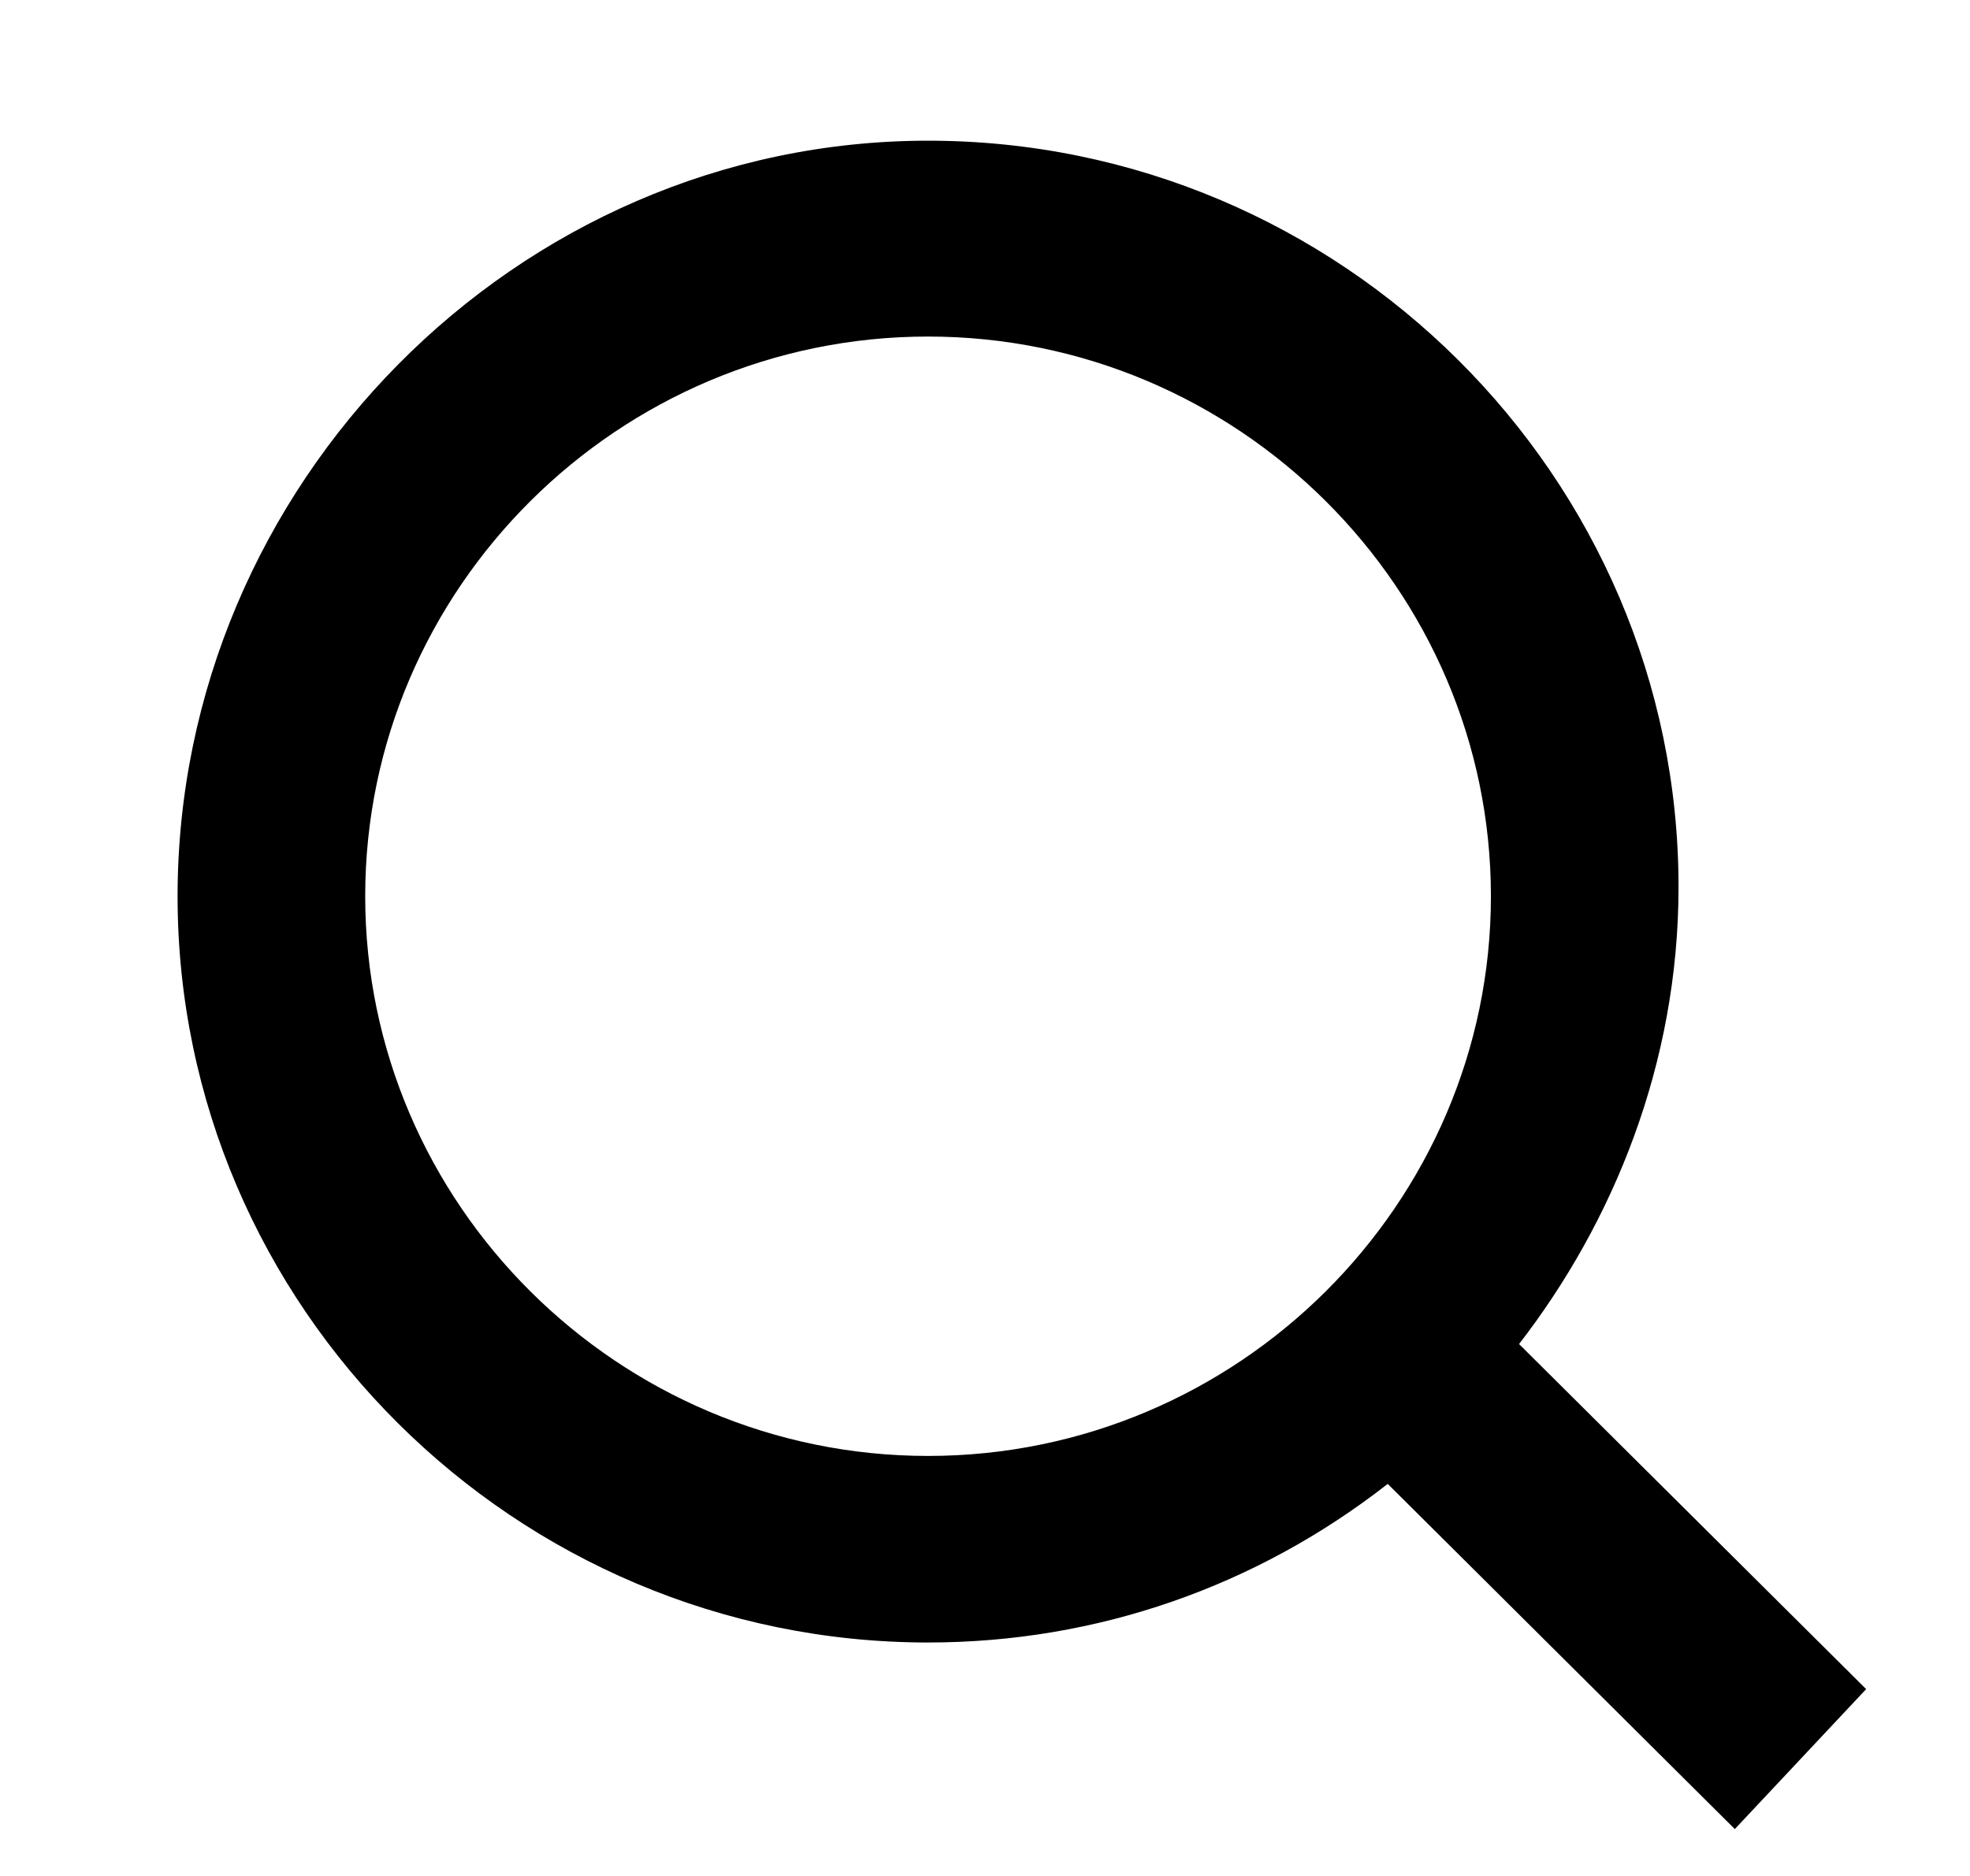
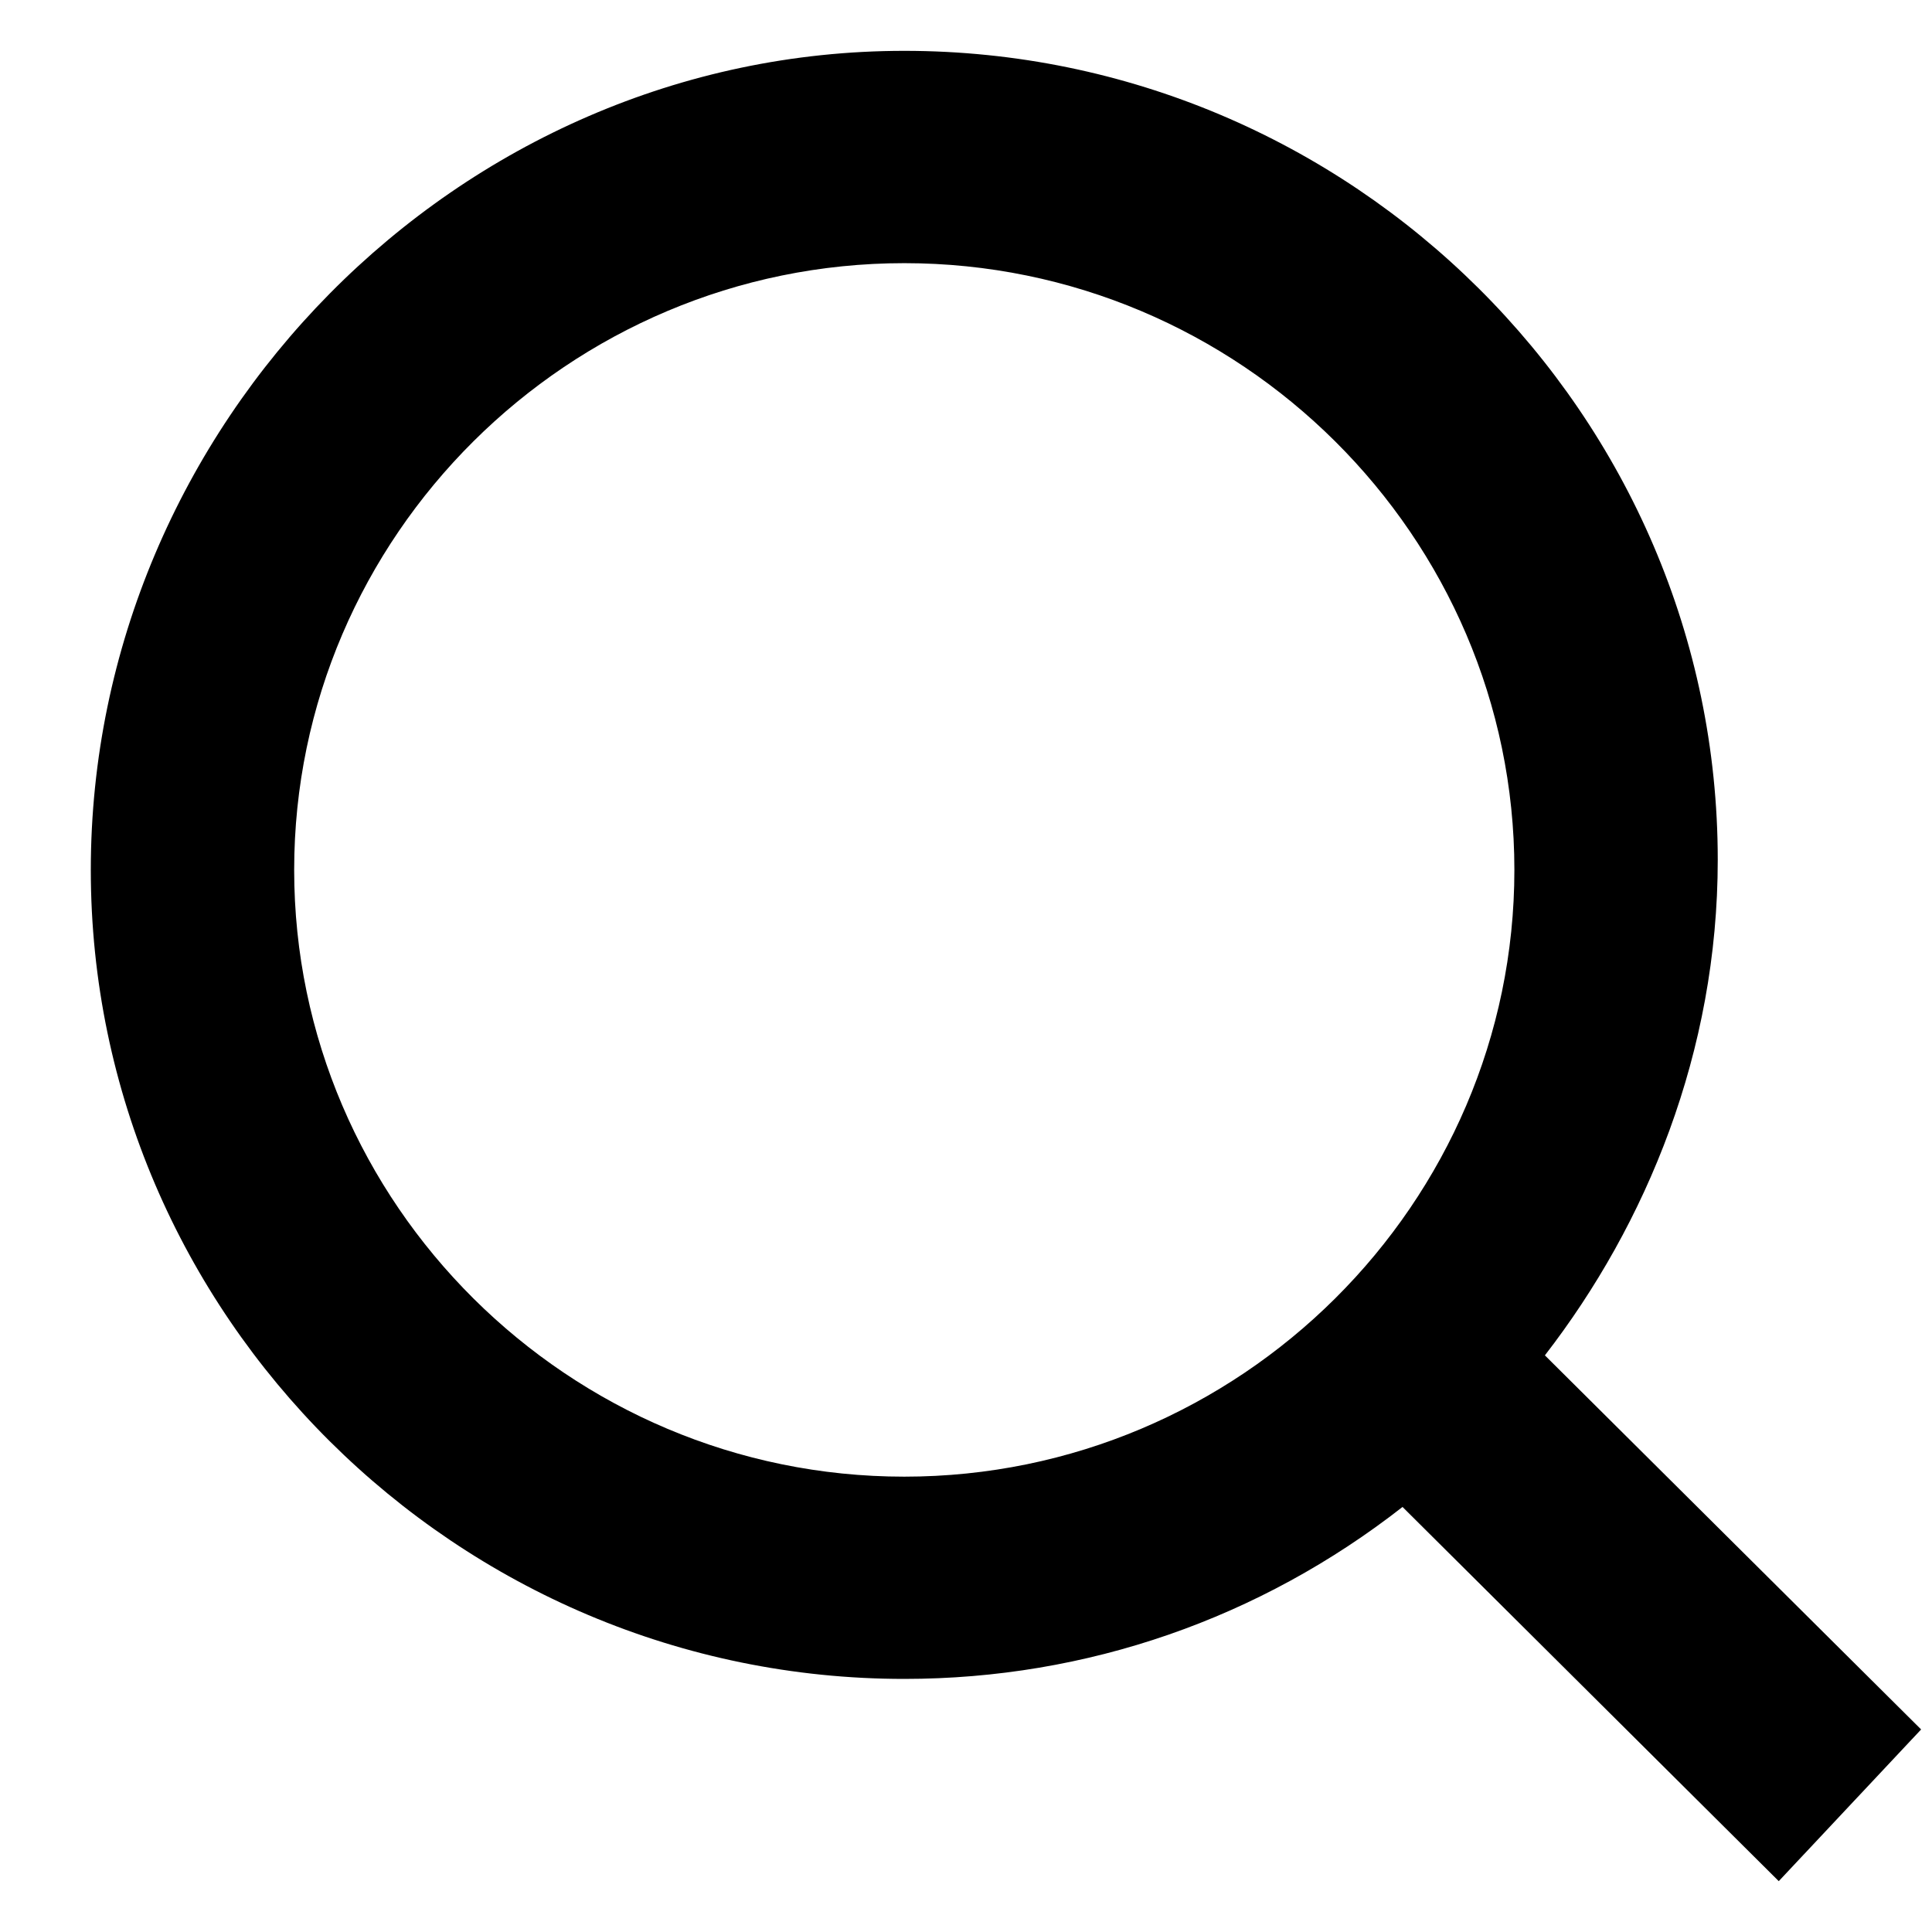
- <svg xmlns="http://www.w3.org/2000/svg" width="21" height="20" viewBox="0 0 21 20" fill="none">
-   <path d="M19.893 18.008L16.193 14.329C17.193 13.036 17.893 11.345 17.893 9.456C17.893 5.08 14.293 1.5 9.893 1.5C5.493 1.5 1.893 5.18 1.893 9.555C1.893 13.931 5.493 17.511 9.893 17.511C11.693 17.511 13.393 16.914 14.793 15.82L18.493 19.5L19.893 18.008ZM9.893 15.522C6.593 15.522 3.893 12.837 3.893 9.555C3.893 6.273 6.593 3.588 9.893 3.588C13.193 3.588 15.893 6.273 15.893 9.555C15.893 12.837 13.193 15.522 9.893 15.522Z" fill="black" />
+ <svg xmlns="http://www.w3.org/2000/svg" width="19" height="19" viewBox="0 0 19 19" fill="none">
+   <path d="M18.893 17.008L15.193 13.329C16.193 12.036 16.893 10.345 16.893 8.456C16.893 4.08 13.293 0.5 8.893 0.5C4.493 0.5 0.893 4.18 0.893 8.555C0.893 12.931 4.493 16.511 8.893 16.511C10.693 16.511 12.393 15.914 13.793 14.82L17.493 18.5L18.893 17.008ZM8.893 14.522C5.593 14.522 2.893 11.837 2.893 8.555C2.893 5.273 5.593 2.588 8.893 2.588C12.193 2.588 14.893 5.273 14.893 8.555C14.893 11.837 12.193 14.522 8.893 14.522Z" fill="black" />
</svg>
